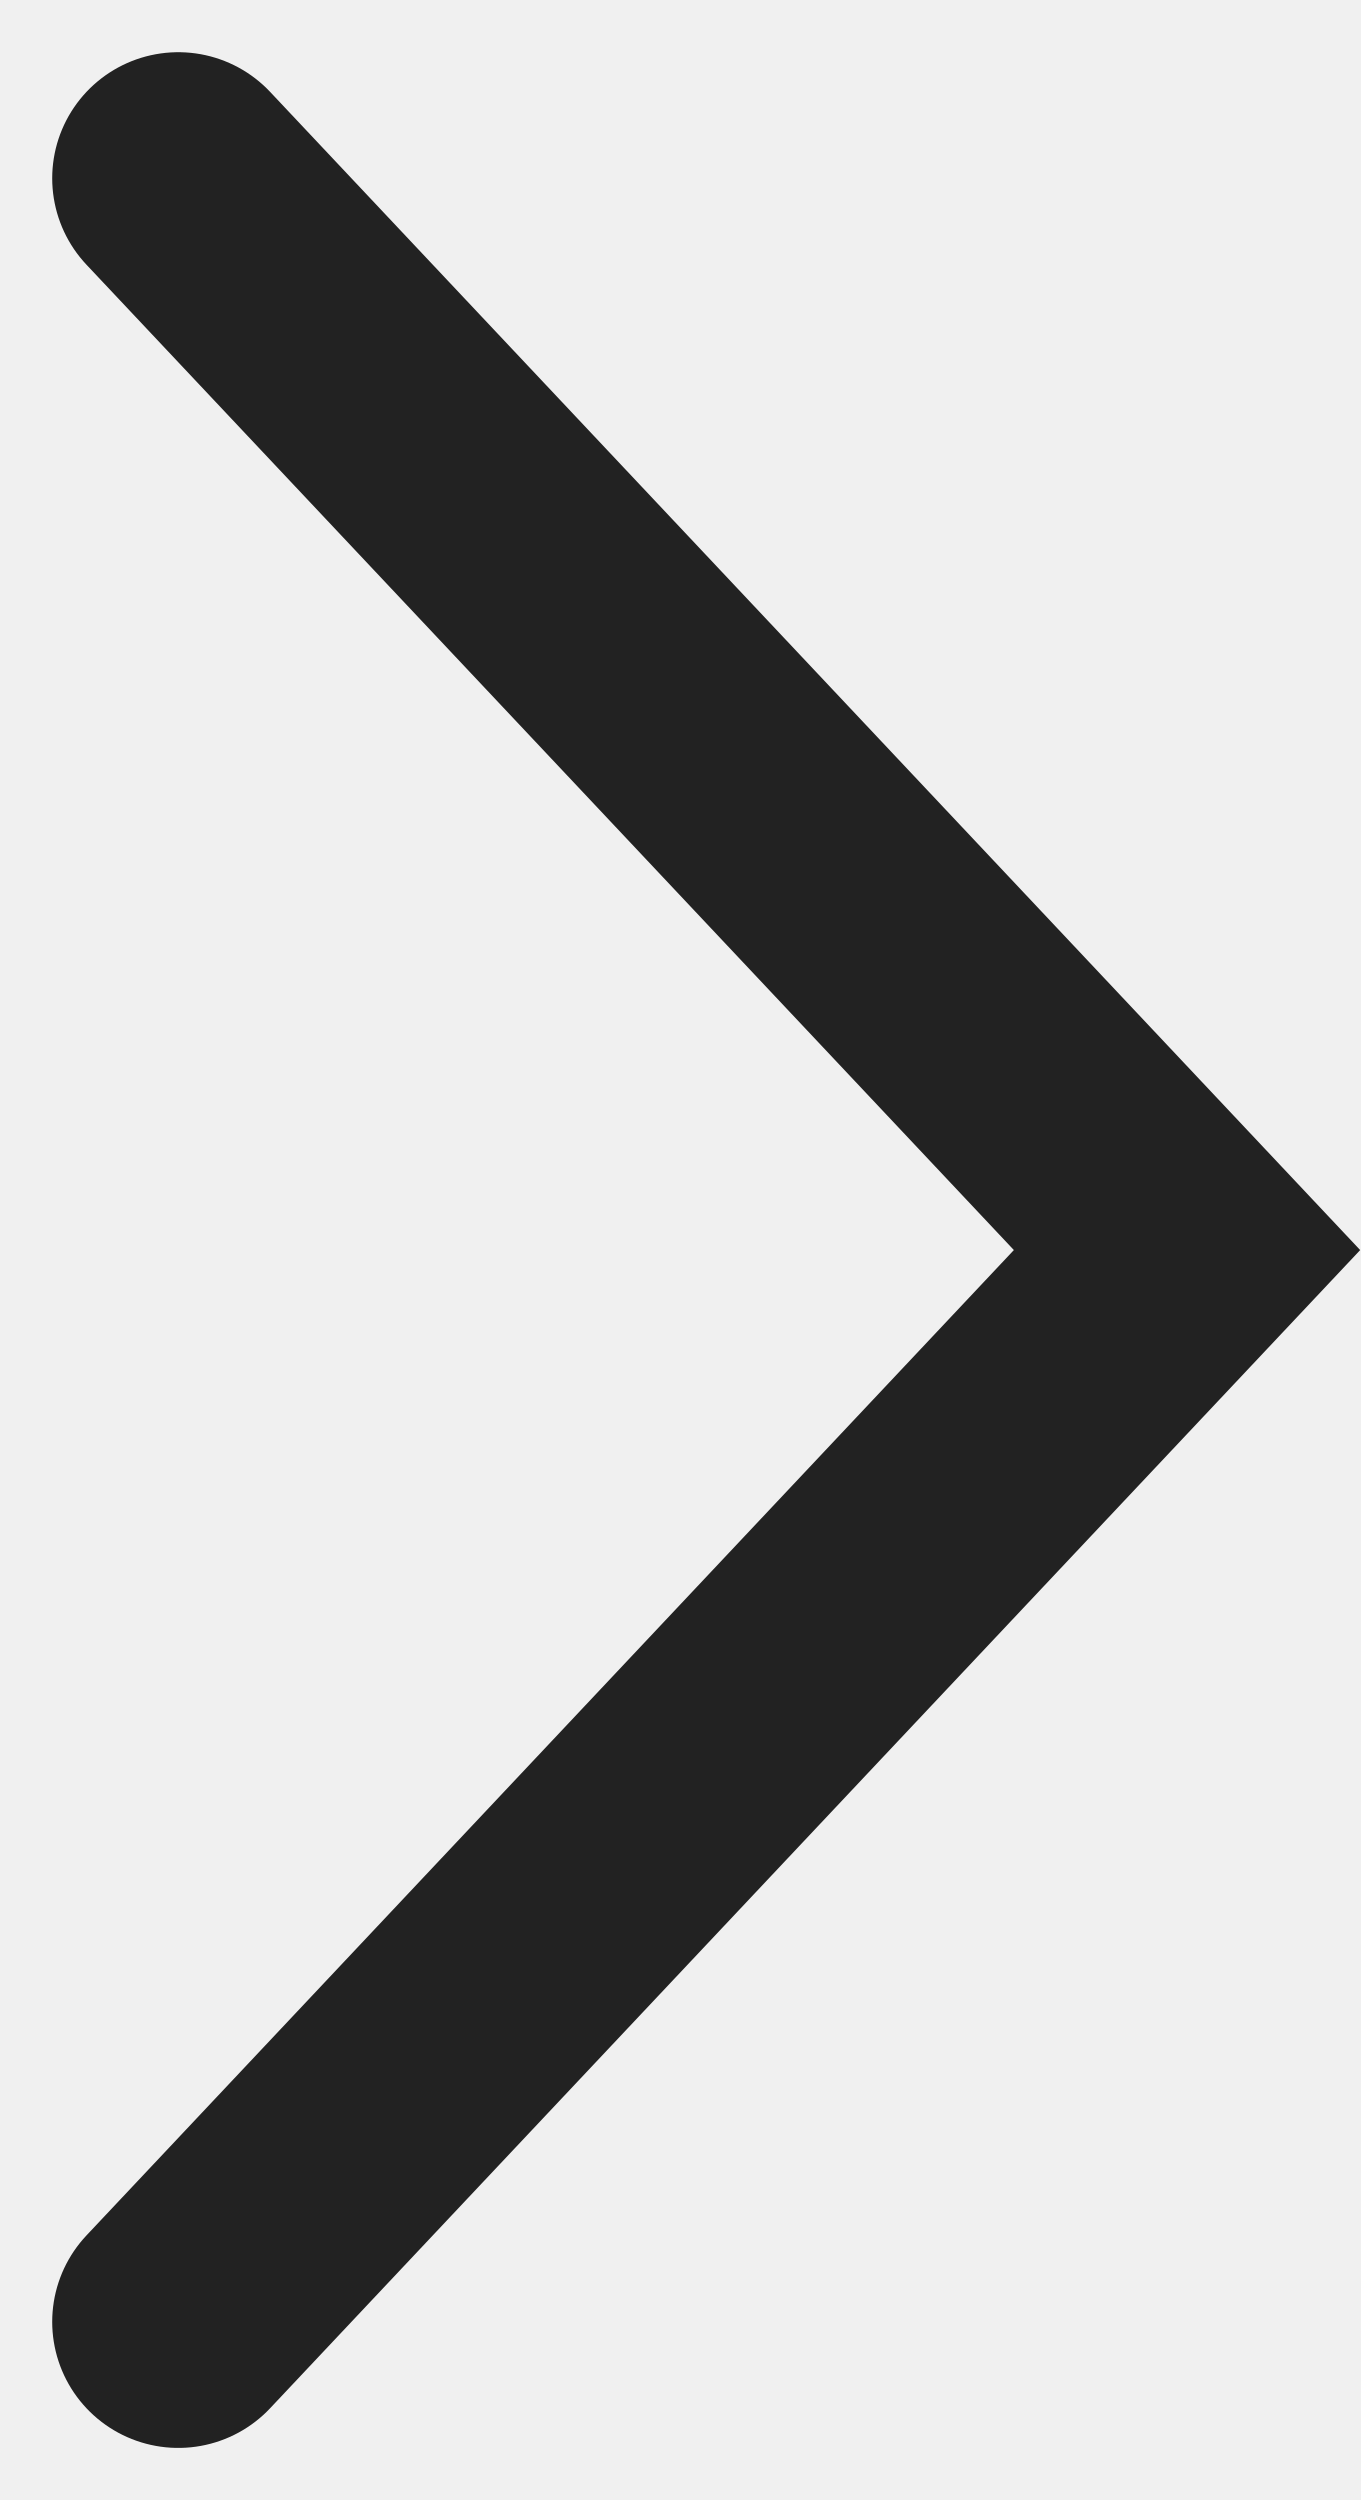
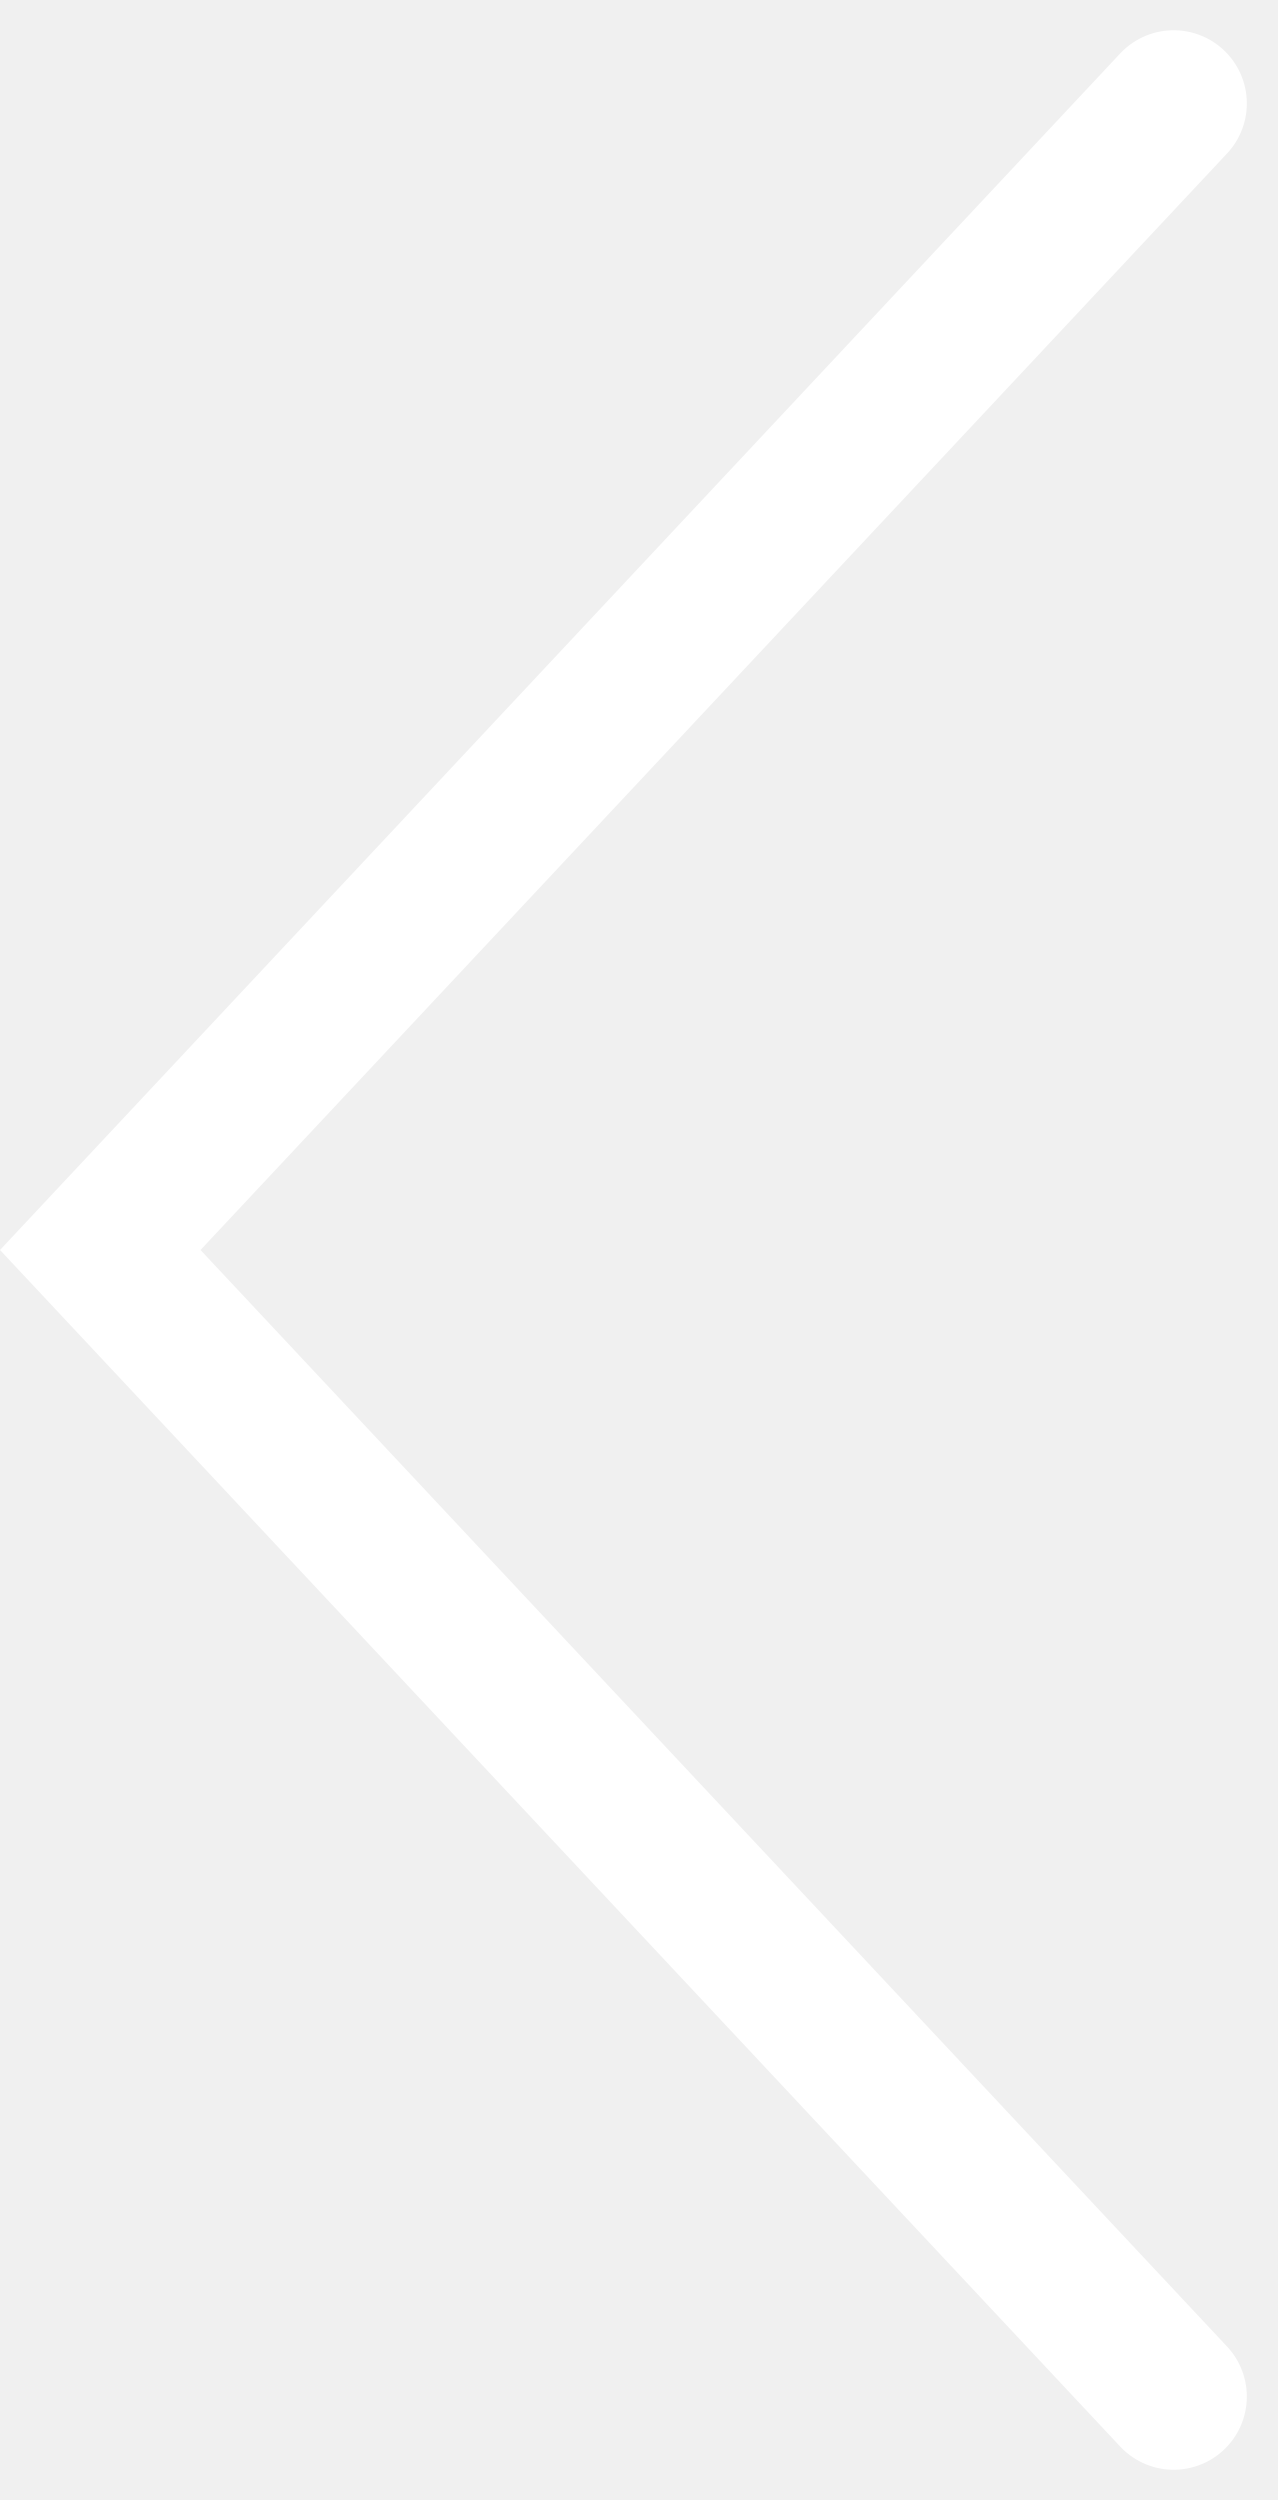
- <svg xmlns="http://www.w3.org/2000/svg" width="10.787" height="19.827" viewBox="0 0 10.787 19.827">
-   <path id="패스_4684" data-name="패스 4684" d="M0,17,8,8.5,0,0" transform="translate(1.414 1.414)" fill="none" stroke="#222" stroke-linecap="round" stroke-width="2" />
+ <svg xmlns="http://www.w3.org/2000/svg" width="26.175" height="51.24" viewBox="0 0 26.175 51.24">
+   <path id="패스_4684" data-name="패스 4684" d="M22,47,0,23.5,22,0" transform="translate(2.055 2.12)" fill="none" stroke="#fff" stroke-linecap="round" stroke-width="3" />
</svg>
